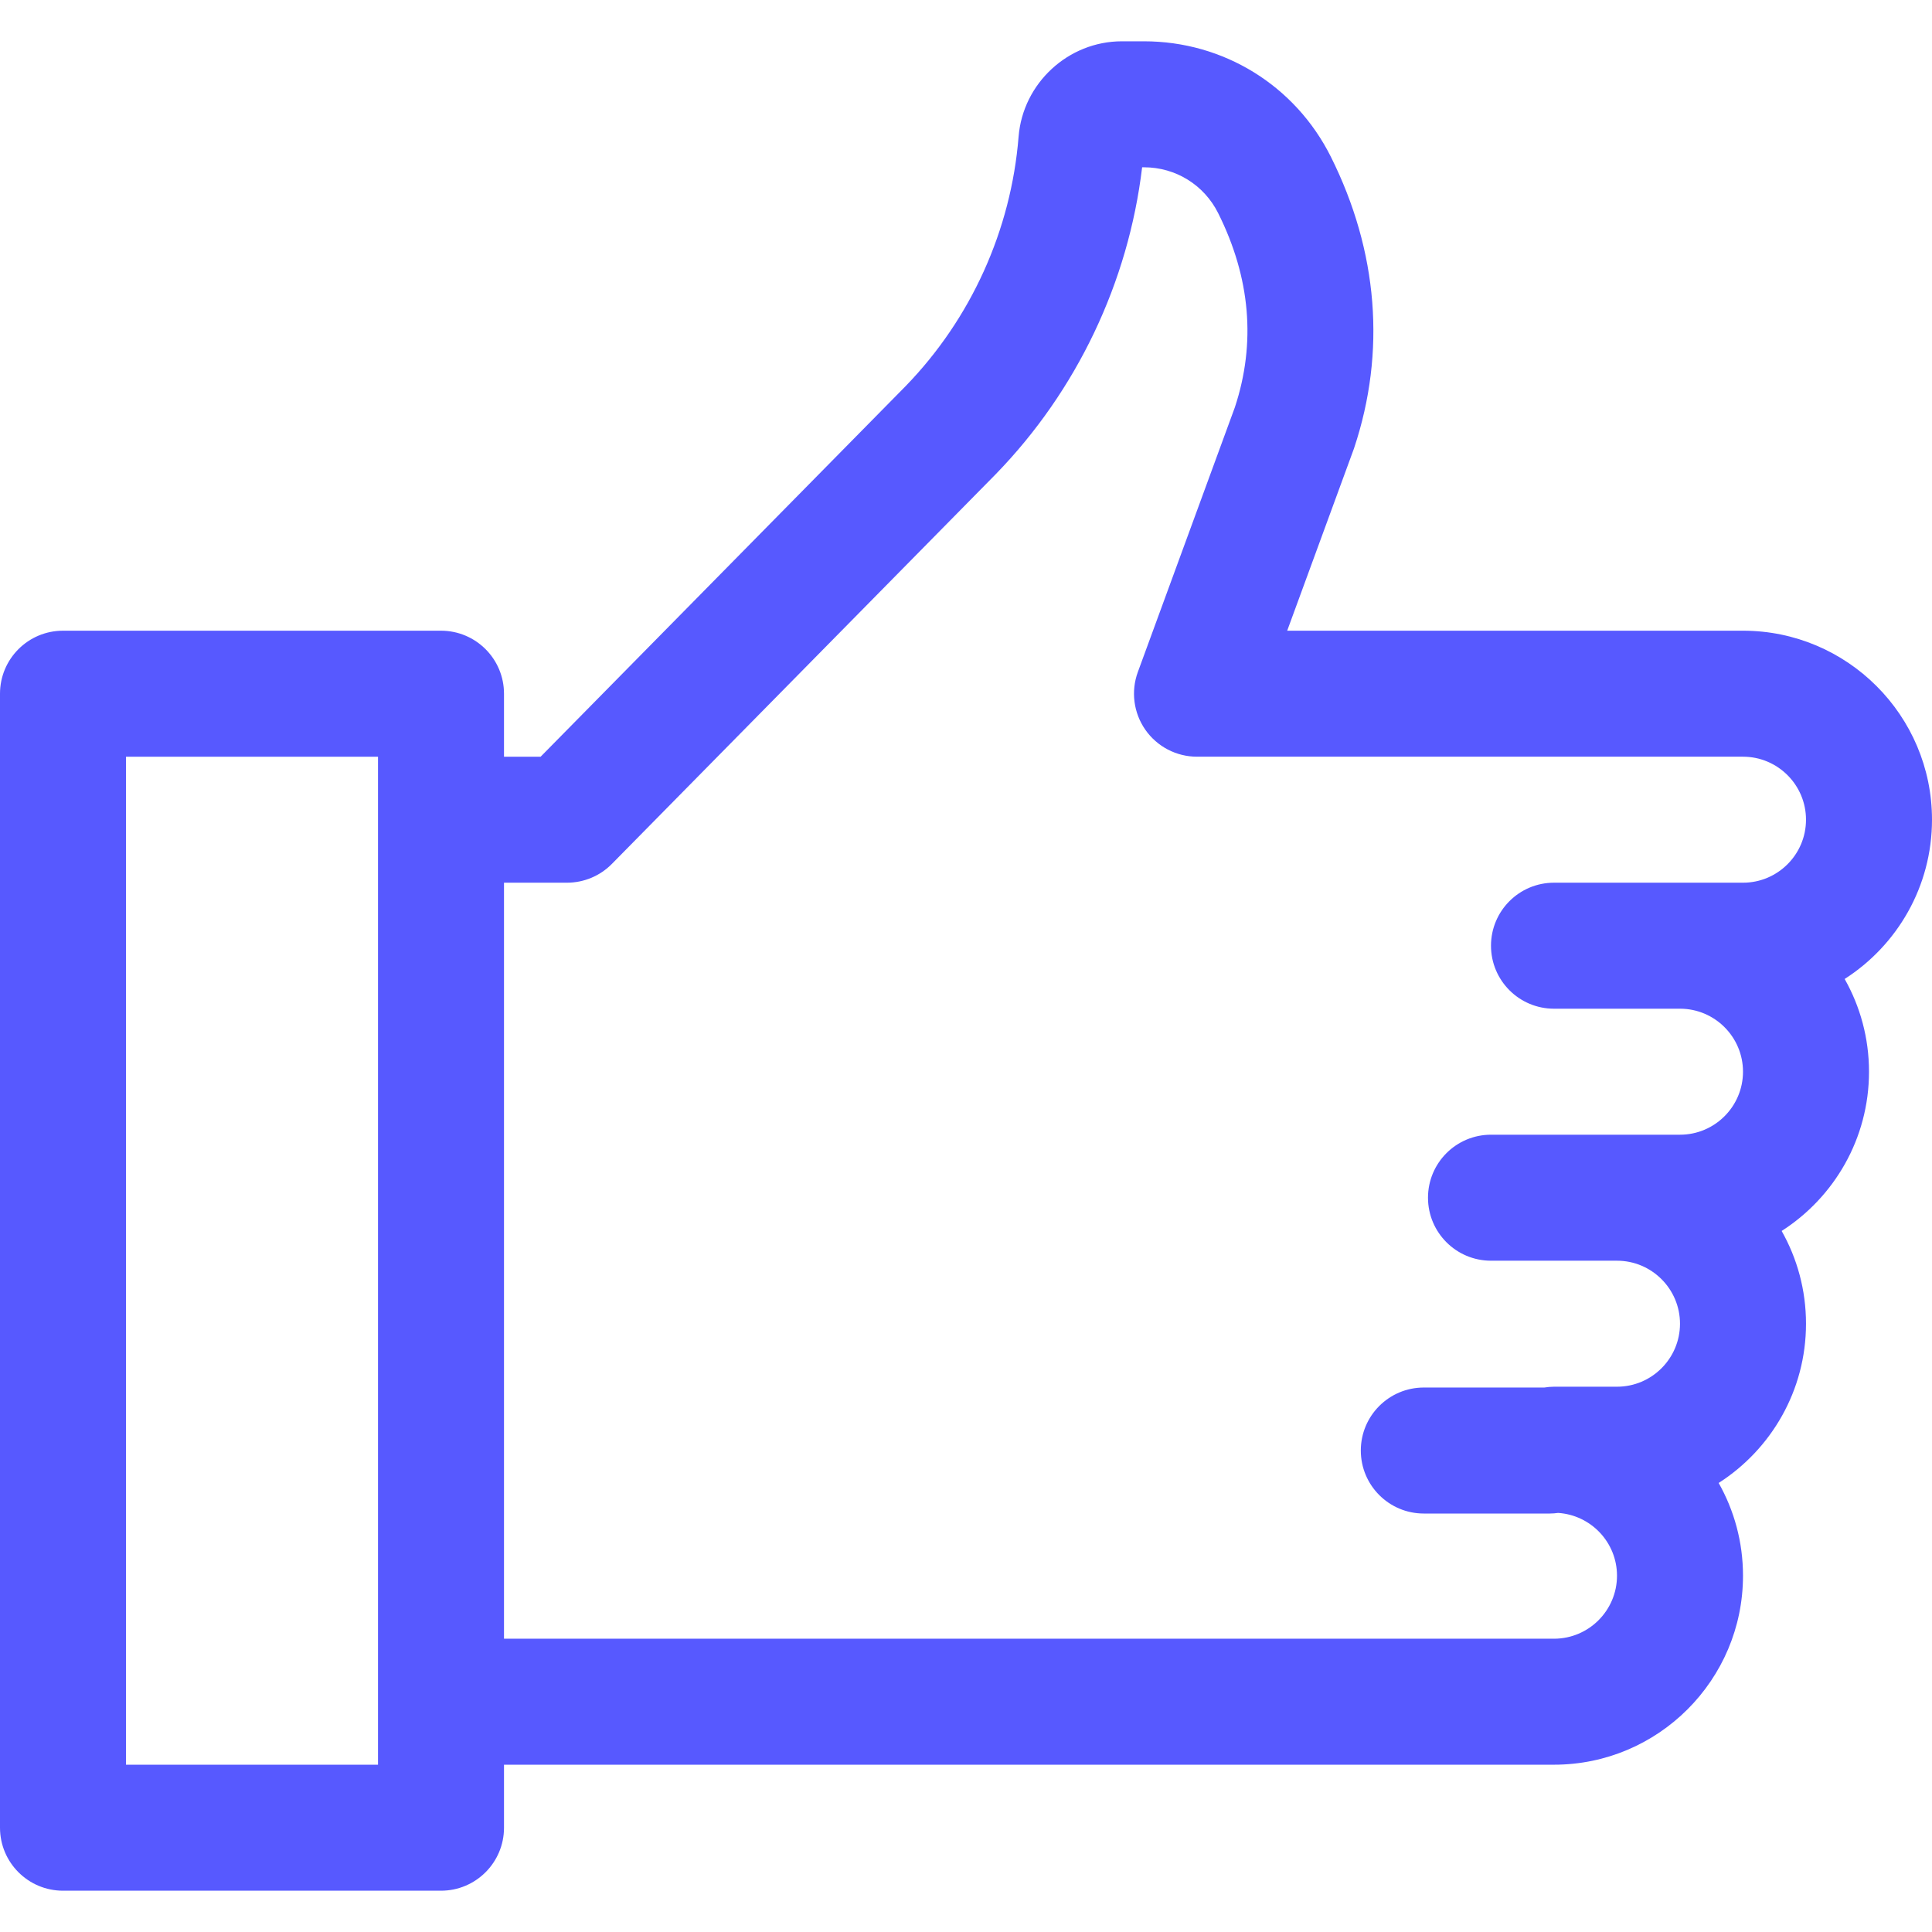
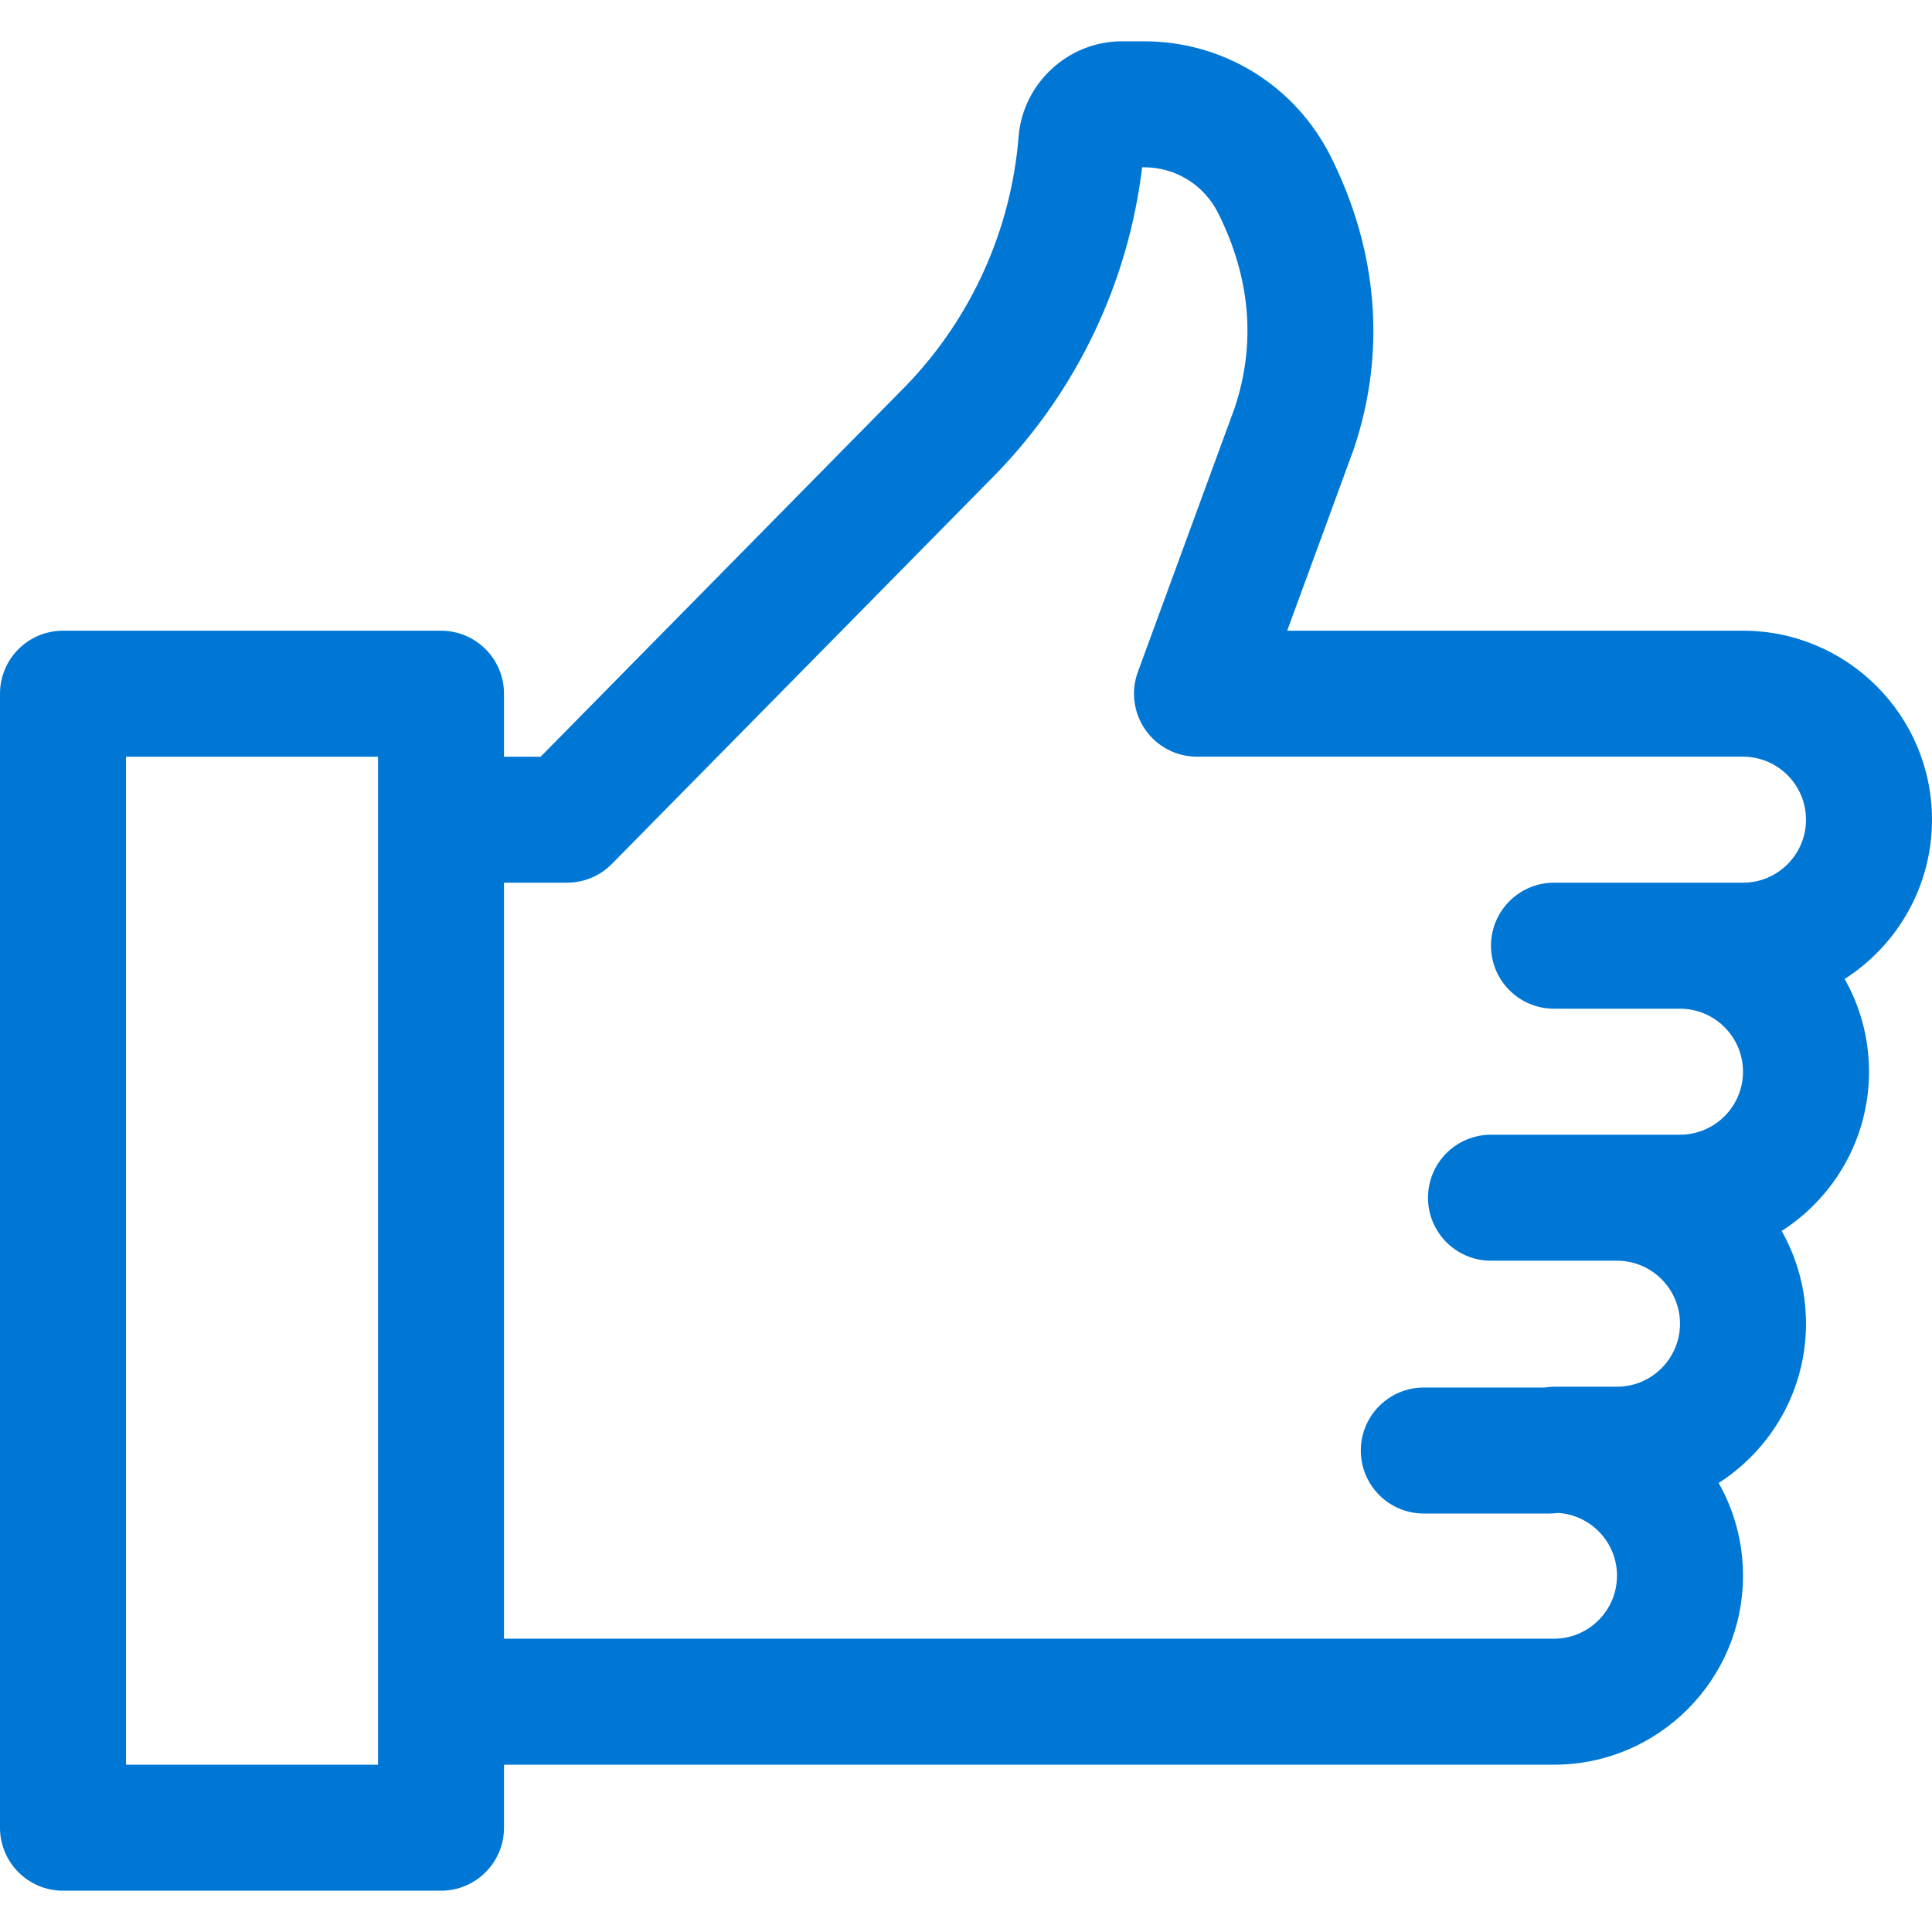
- <svg xmlns="http://www.w3.org/2000/svg" version="1.1" id="Layer_1" x="0px" y="0px" viewBox="0 0 512 512" style="fill: #5759ff;" xml:space="preserve">
+ <svg xmlns="http://www.w3.org/2000/svg" version="1.1" id="Layer_1" x="0px" y="0px" viewBox="0 0 512 512" style="fill: #0077d5;" xml:space="preserve">
  <g>
    <g>
      <path d="M512,217.229c0-27.618-22.469-50.087-50.087-50.087H341.119l17.585-47.974c0.057-0.155,0.111-0.309,0.163-0.465    c8.475-25.422,6.342-52.096-6.17-77.145c-9.441-18.883-28.417-30.613-49.522-30.613h-5.868c-14.212,0-26.233,11.103-27.37,25.274    C267.951,61,257.322,84.472,240.009,102.32l-96.738,98.214h-9.706v-16.696c0-9.22-7.475-16.696-16.696-16.696H16.696    C7.475,167.142,0,174.618,0,183.838V484.36c0,9.22,7.475,16.696,16.696,16.696H116.87c9.22,0,16.696-7.475,16.696-16.696v-16.696    h278.261c27.618,0,50.087-22.469,50.087-50.087c0-8.924-2.344-17.309-6.452-24.573c13.911-8.909,23.148-24.5,23.148-42.21    c0-8.924-2.344-17.309-6.452-24.573c13.911-8.909,23.148-24.5,23.148-42.21c0-8.924-2.344-17.309-6.452-24.573    C502.763,250.531,512,234.939,512,217.229z M100.174,217.229v233.739v16.696H33.391v-267.13h66.783V217.229z M461.913,233.925    h-16.696h-33.391c-9.22,0-16.696,7.475-16.696,16.696s7.475,16.696,16.696,16.696h33.391c9.206,0,16.696,7.49,16.696,16.696    s-7.49,16.696-16.696,16.696h-16.696H395.13c-9.22,0-16.696,7.475-16.696,16.696s7.475,16.696,16.696,16.696h33.391    c9.206,0,16.696,7.49,16.696,16.696s-7.49,16.696-16.696,16.696h-16.696c-0.875,0-1.727,0.088-2.567,0.217h-31.933    c-9.22,0-16.696,7.475-16.696,16.696c0,9.22,7.475,16.696,16.696,16.696h33.391c0.749,0,1.48-0.067,2.203-0.162    c8.696,0.568,15.602,7.804,15.602,16.64c0,9.206-7.49,16.696-16.696,16.696H133.565V233.924h16.696    c4.472,0,8.756-1.794,11.895-4.98l101.687-103.239c0.028-0.028,0.056-0.057,0.082-0.085    c21.459-22.098,35.096-50.784,38.752-81.286h0.498c8.375,0,15.908,4.658,19.653,12.15c8.553,17.121,10.043,34.424,4.433,51.436    l-25.72,70.171c-1.878,5.121-1.134,10.836,1.989,15.307c3.123,4.471,8.232,7.135,13.687,7.135h144.696    c9.206,0,16.696,7.49,16.696,16.696S471.119,233.925,461.913,233.925z" />
    </g>
  </g>
  <g>
</g>
  <g>
</g>
  <g>
</g>
  <g>
</g>
  <g>
</g>
  <g>
</g>
  <g>
</g>
  <g>
</g>
  <g>
</g>
  <g>
</g>
  <g>
</g>
  <g>
</g>
  <g>
</g>
  <g>
</g>
  <g>
</g>
</svg>
